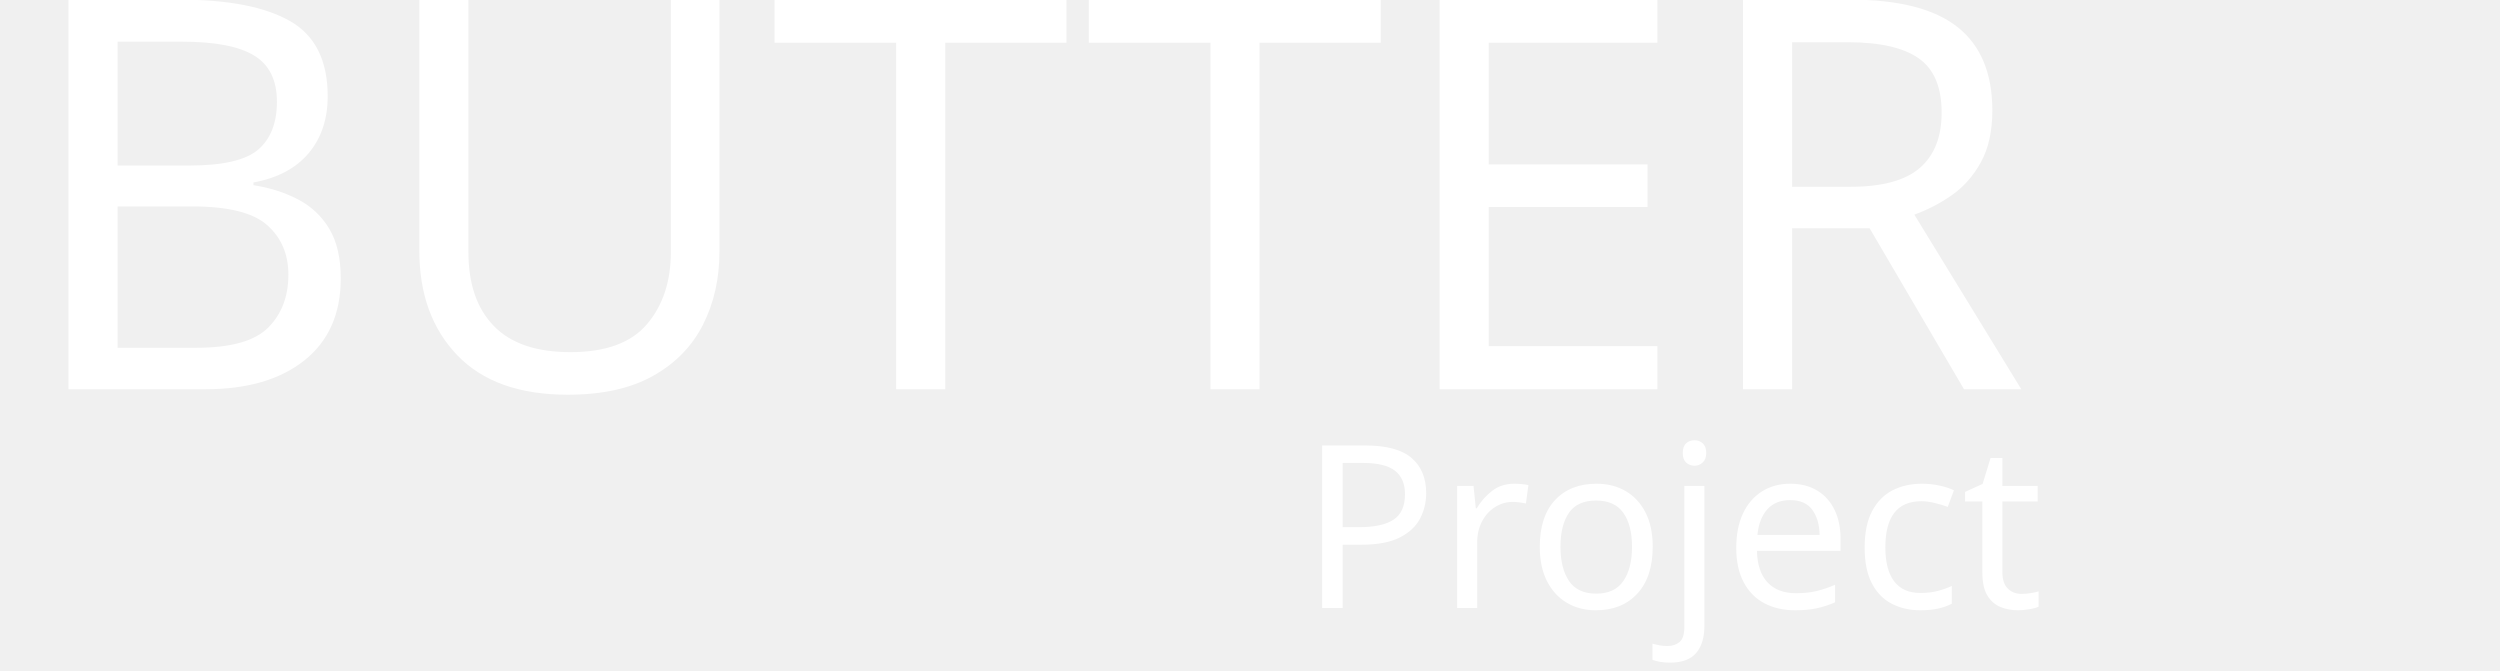
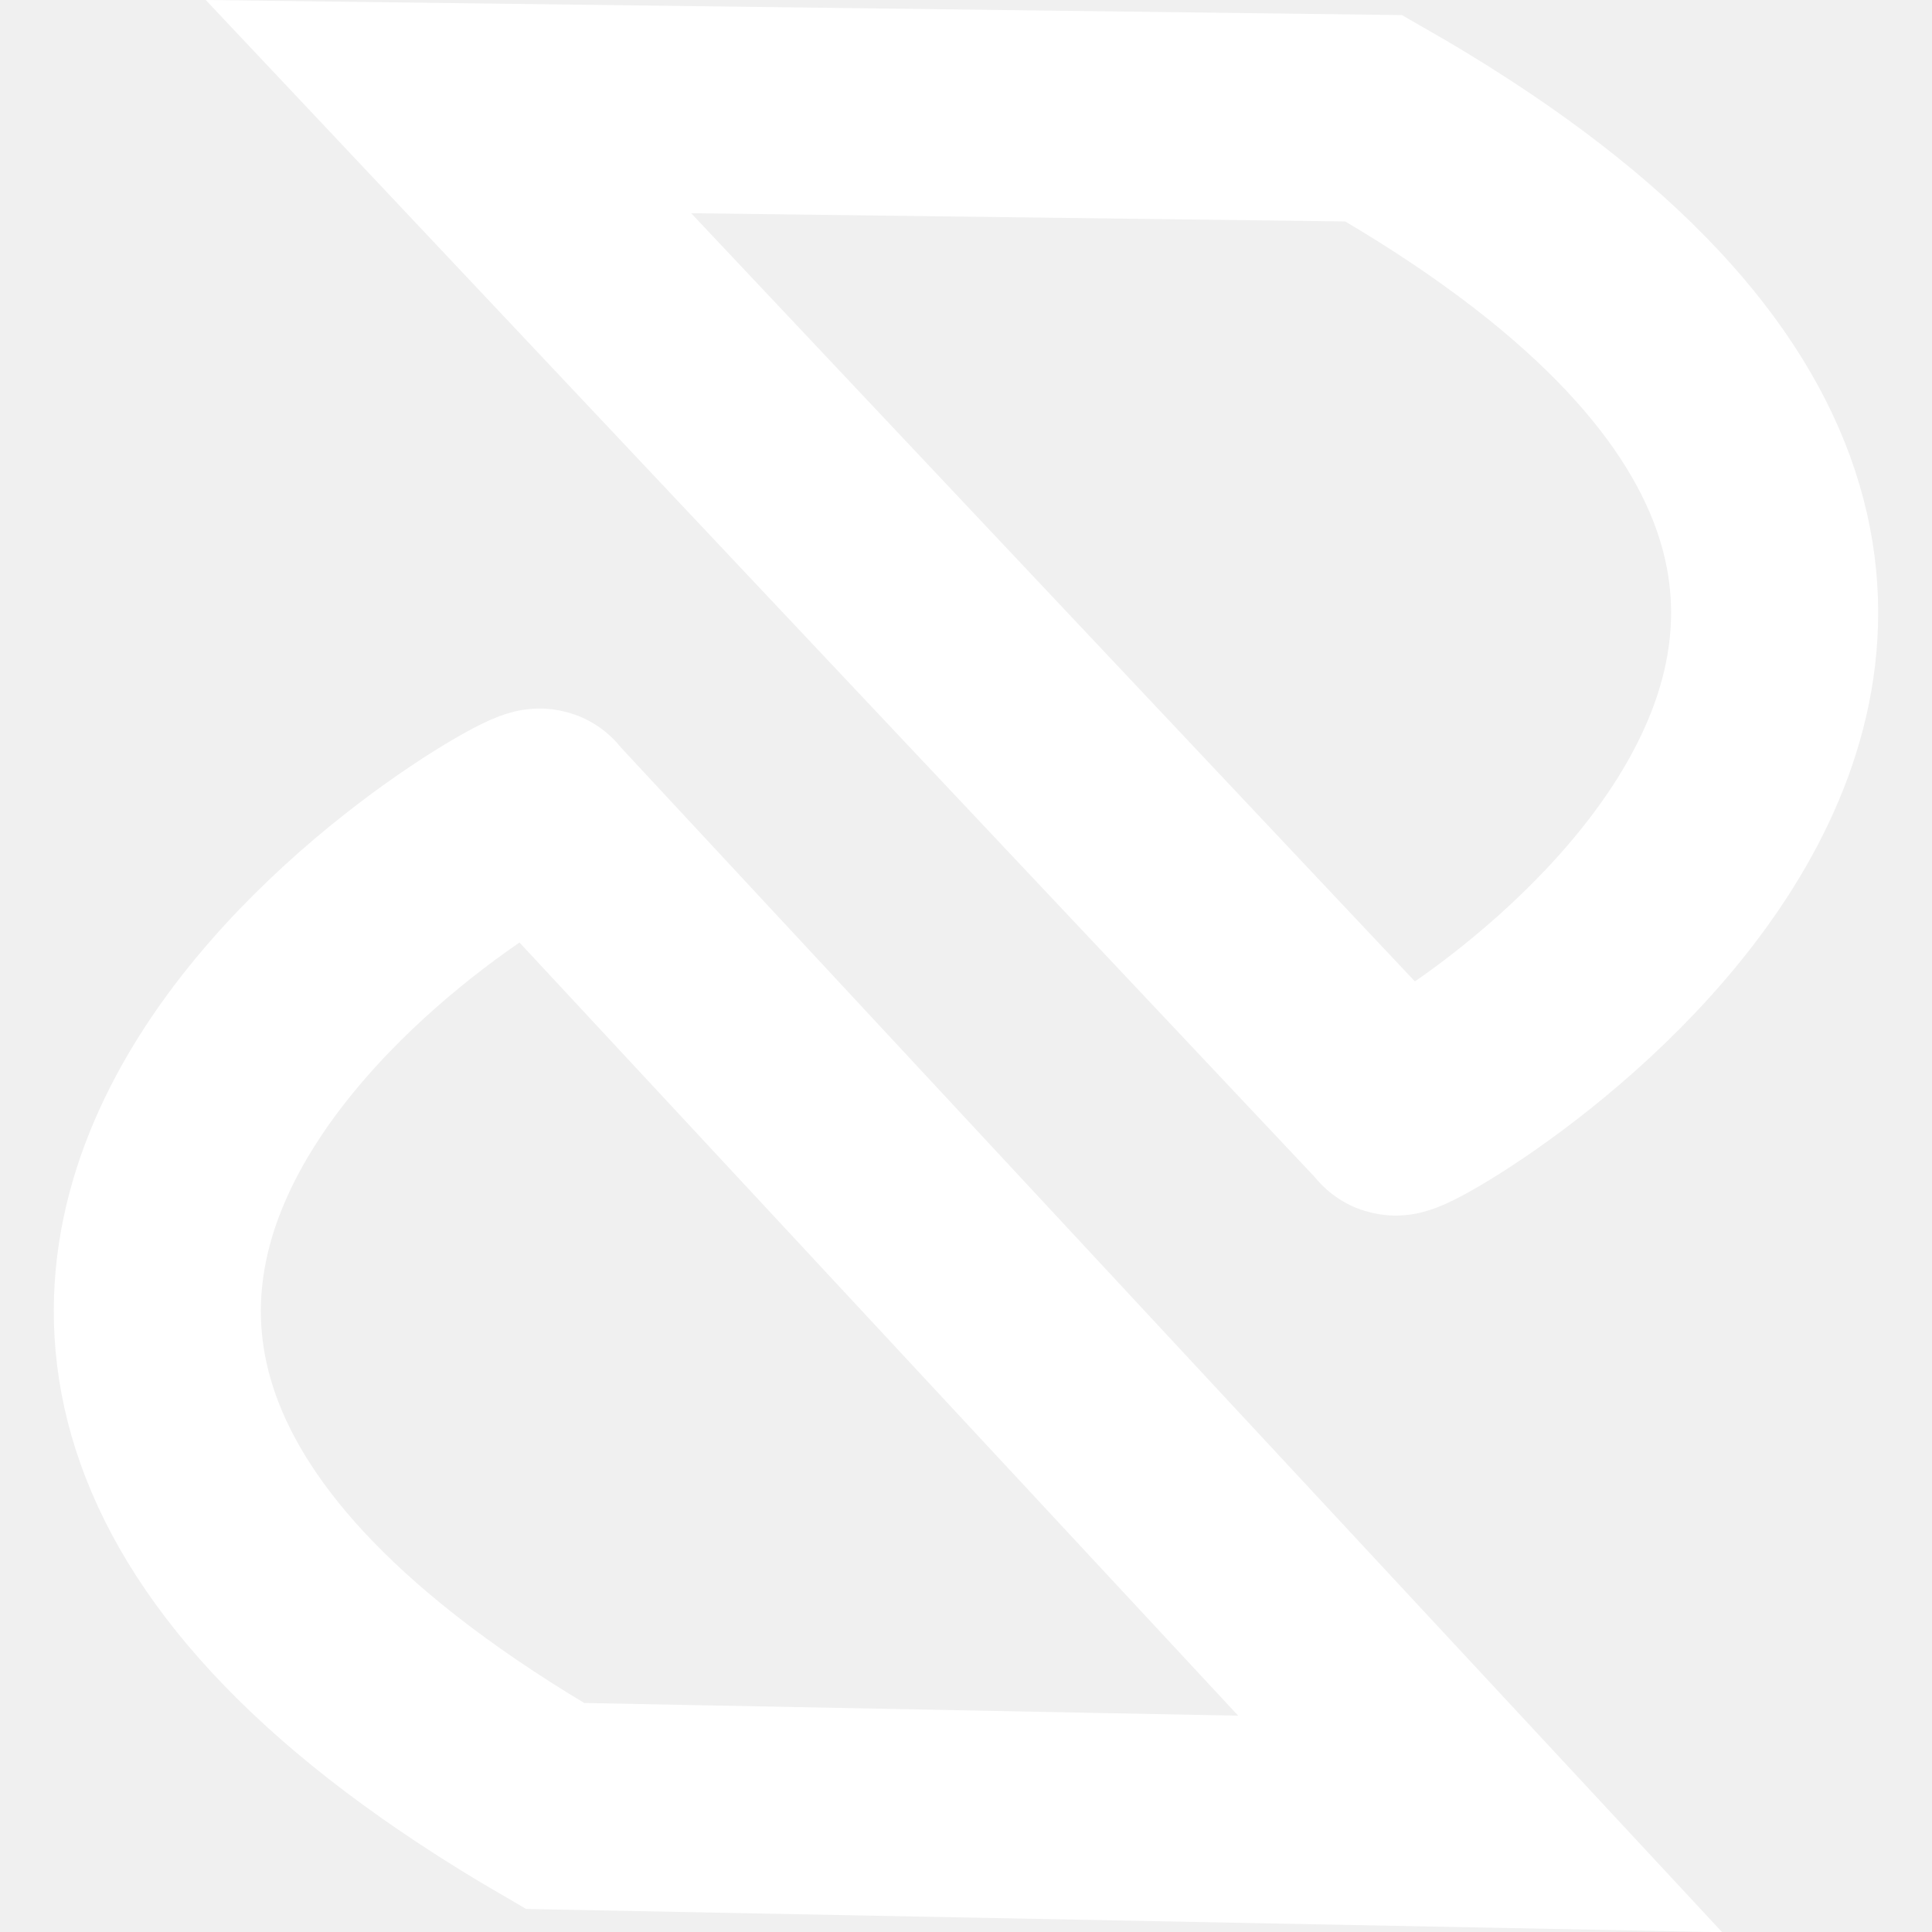
- <svg xmlns="http://www.w3.org/2000/svg" width="634" height="170" viewBox="0 0 634 170">
-   <text style="line-height:125%;-inkscape-font-specification:Joystix" x="3.947" y="98.71" font-weight="400" font-size="138.369" font-family="Joystix" letter-spacing="0" word-spacing="0" fill="#fff">
-     <tspan x="3.947" y="98.71">BUTTER</tspan>
-   </text>
-   <text style="line-height:125%;-inkscape-font-specification:Joystix" x="329.695" y="154.187" font-weight="400" font-size="57.734" font-family="Joystix" letter-spacing="0" word-spacing="0" fill="#fff">
-     <tspan x="329.695" y="154.187">Project</tspan>
-   </text>
+ <svg xmlns="http://www.w3.org/2000/svg" id="Layer_1" width="150" height="150" data-name="Layer 1" viewBox="0 0 528.65 559.82">
+   <defs>
+     <style>.cls-1{fill:none;stroke:#fff;stroke-miterlimit:10;stroke-width:60px;}</style>
+   </defs>
+   <path class="cls-1" d="M625.91,235.38c259,148.07,3.59,294.15,6.17,287.76L357.78,232Z" transform="translate(-243.42 -201.11)" />
+   <path class="cls-1" d="M388.64,724.41C130.58,574.62,387,430.24,384.38,436.62l272.35,293Z" transform="translate(-243.42 -201.11)" />
</svg>
